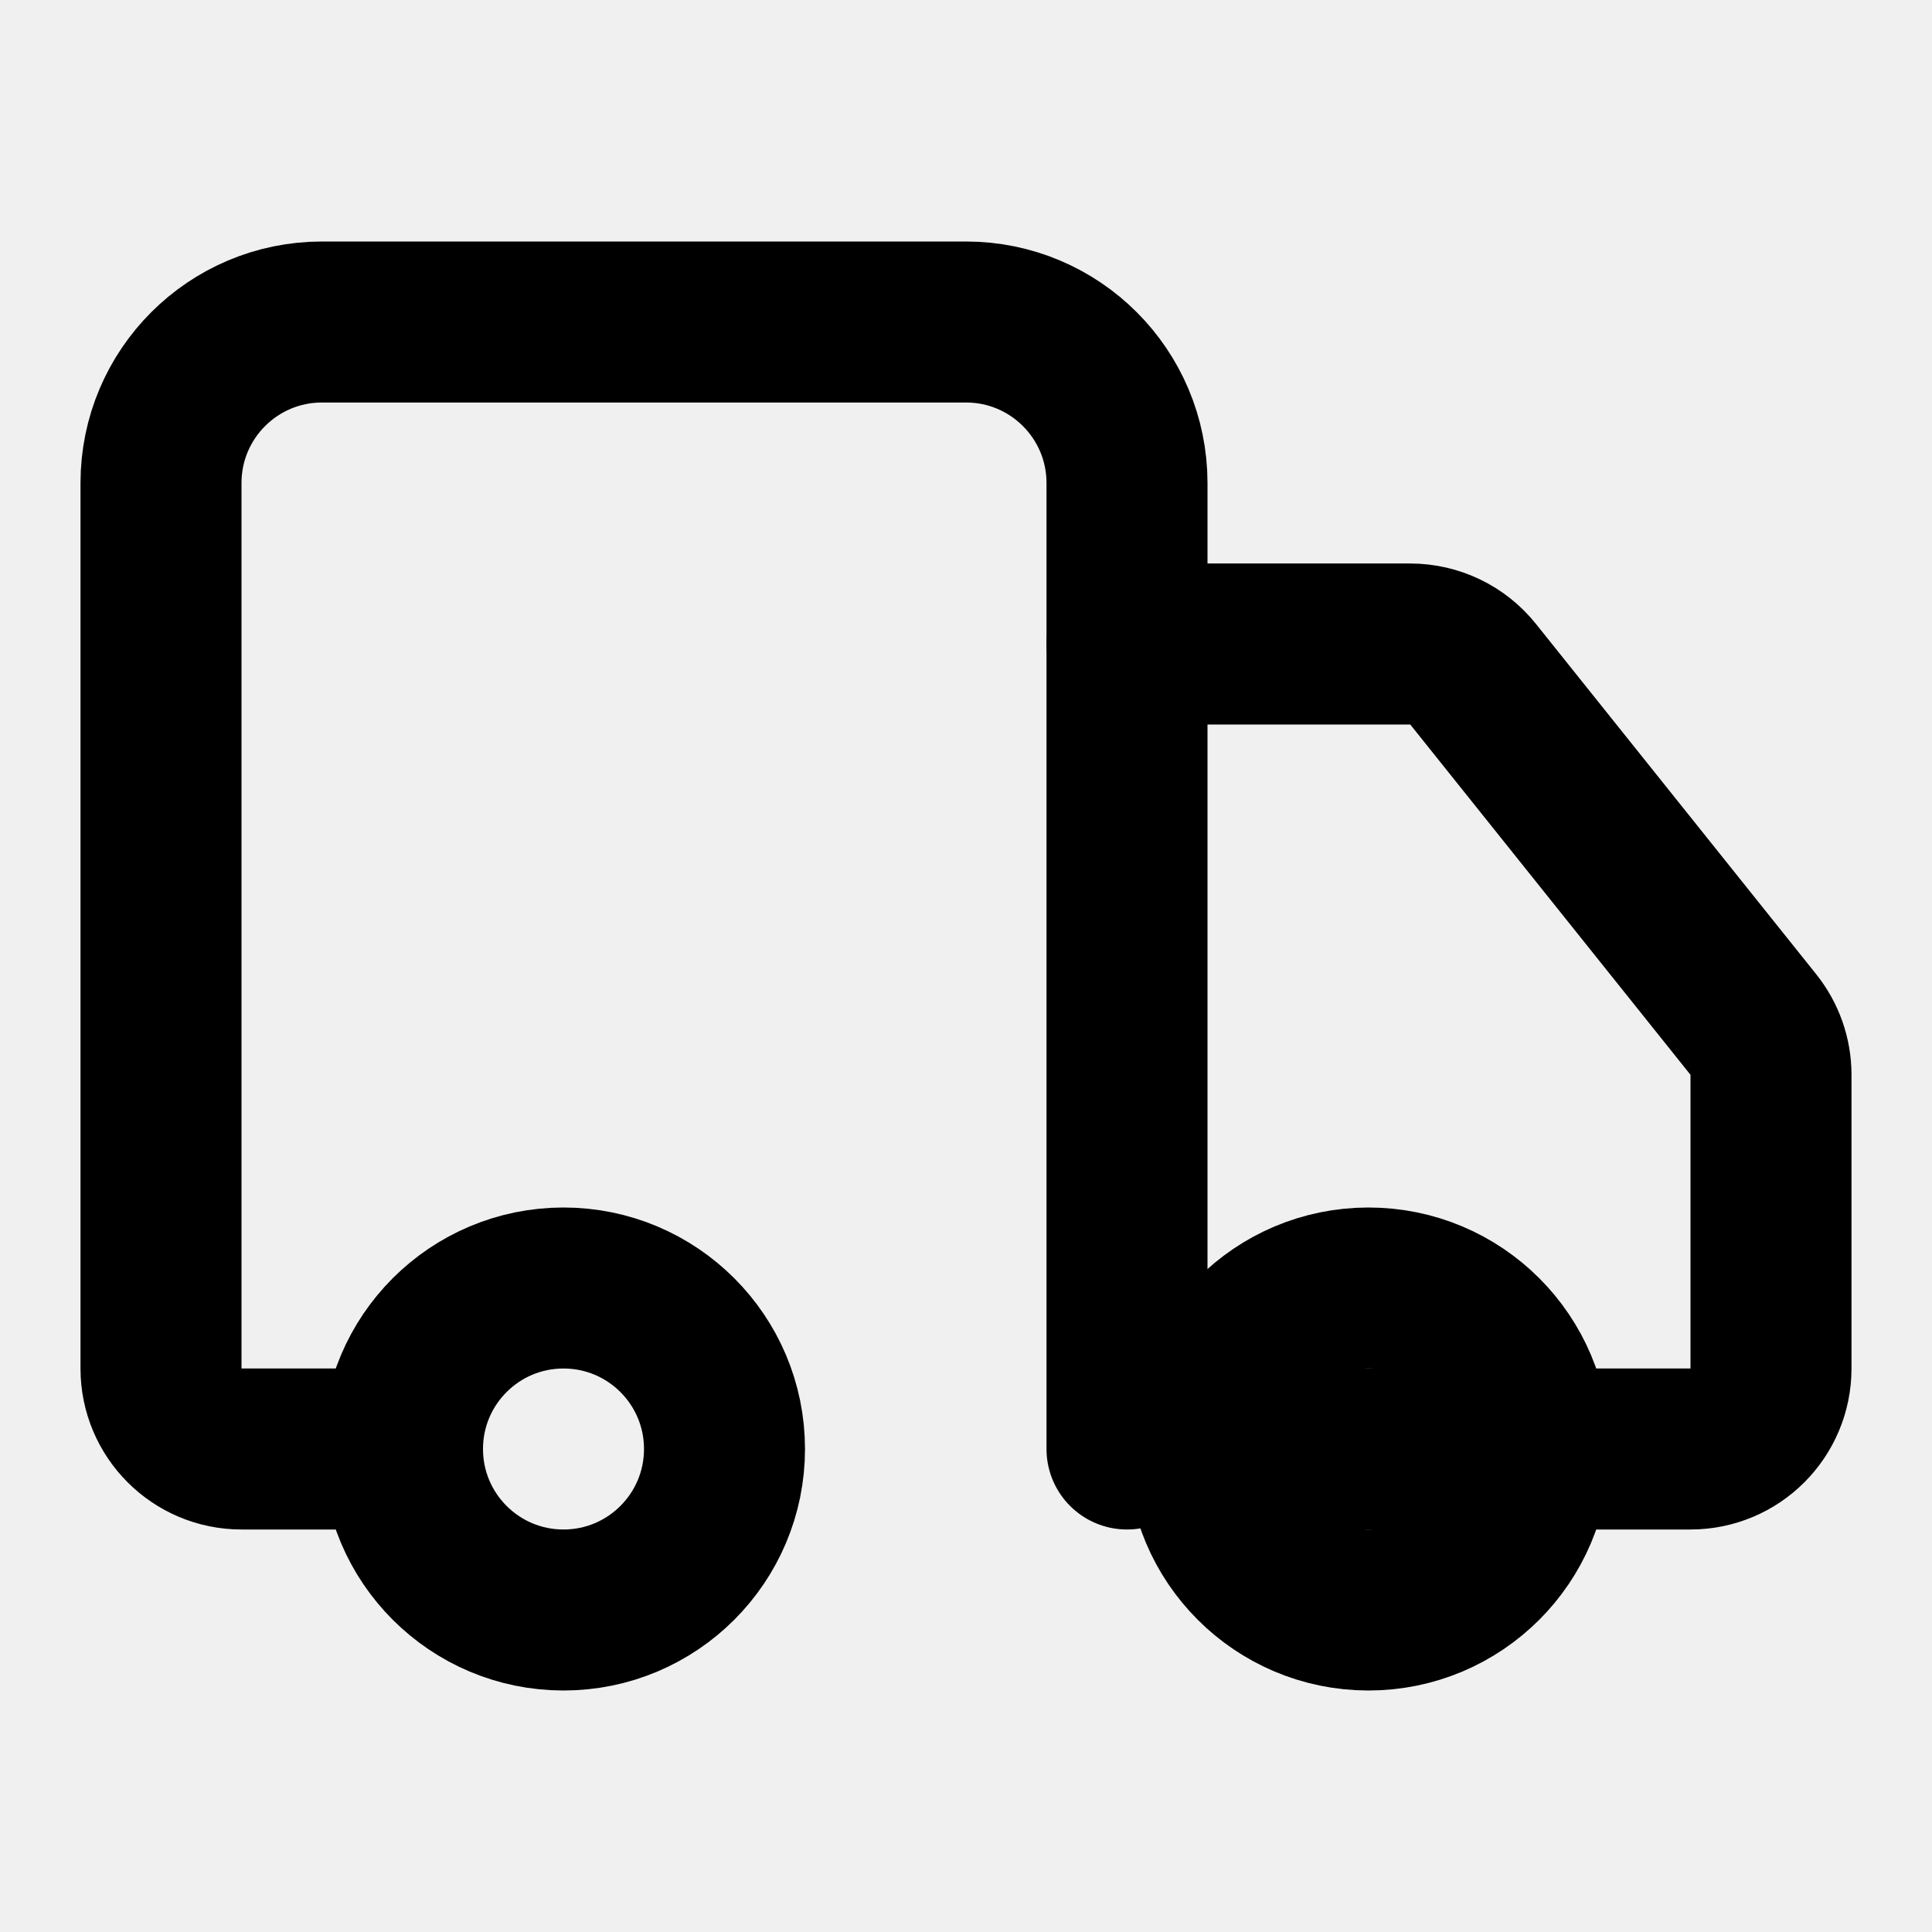
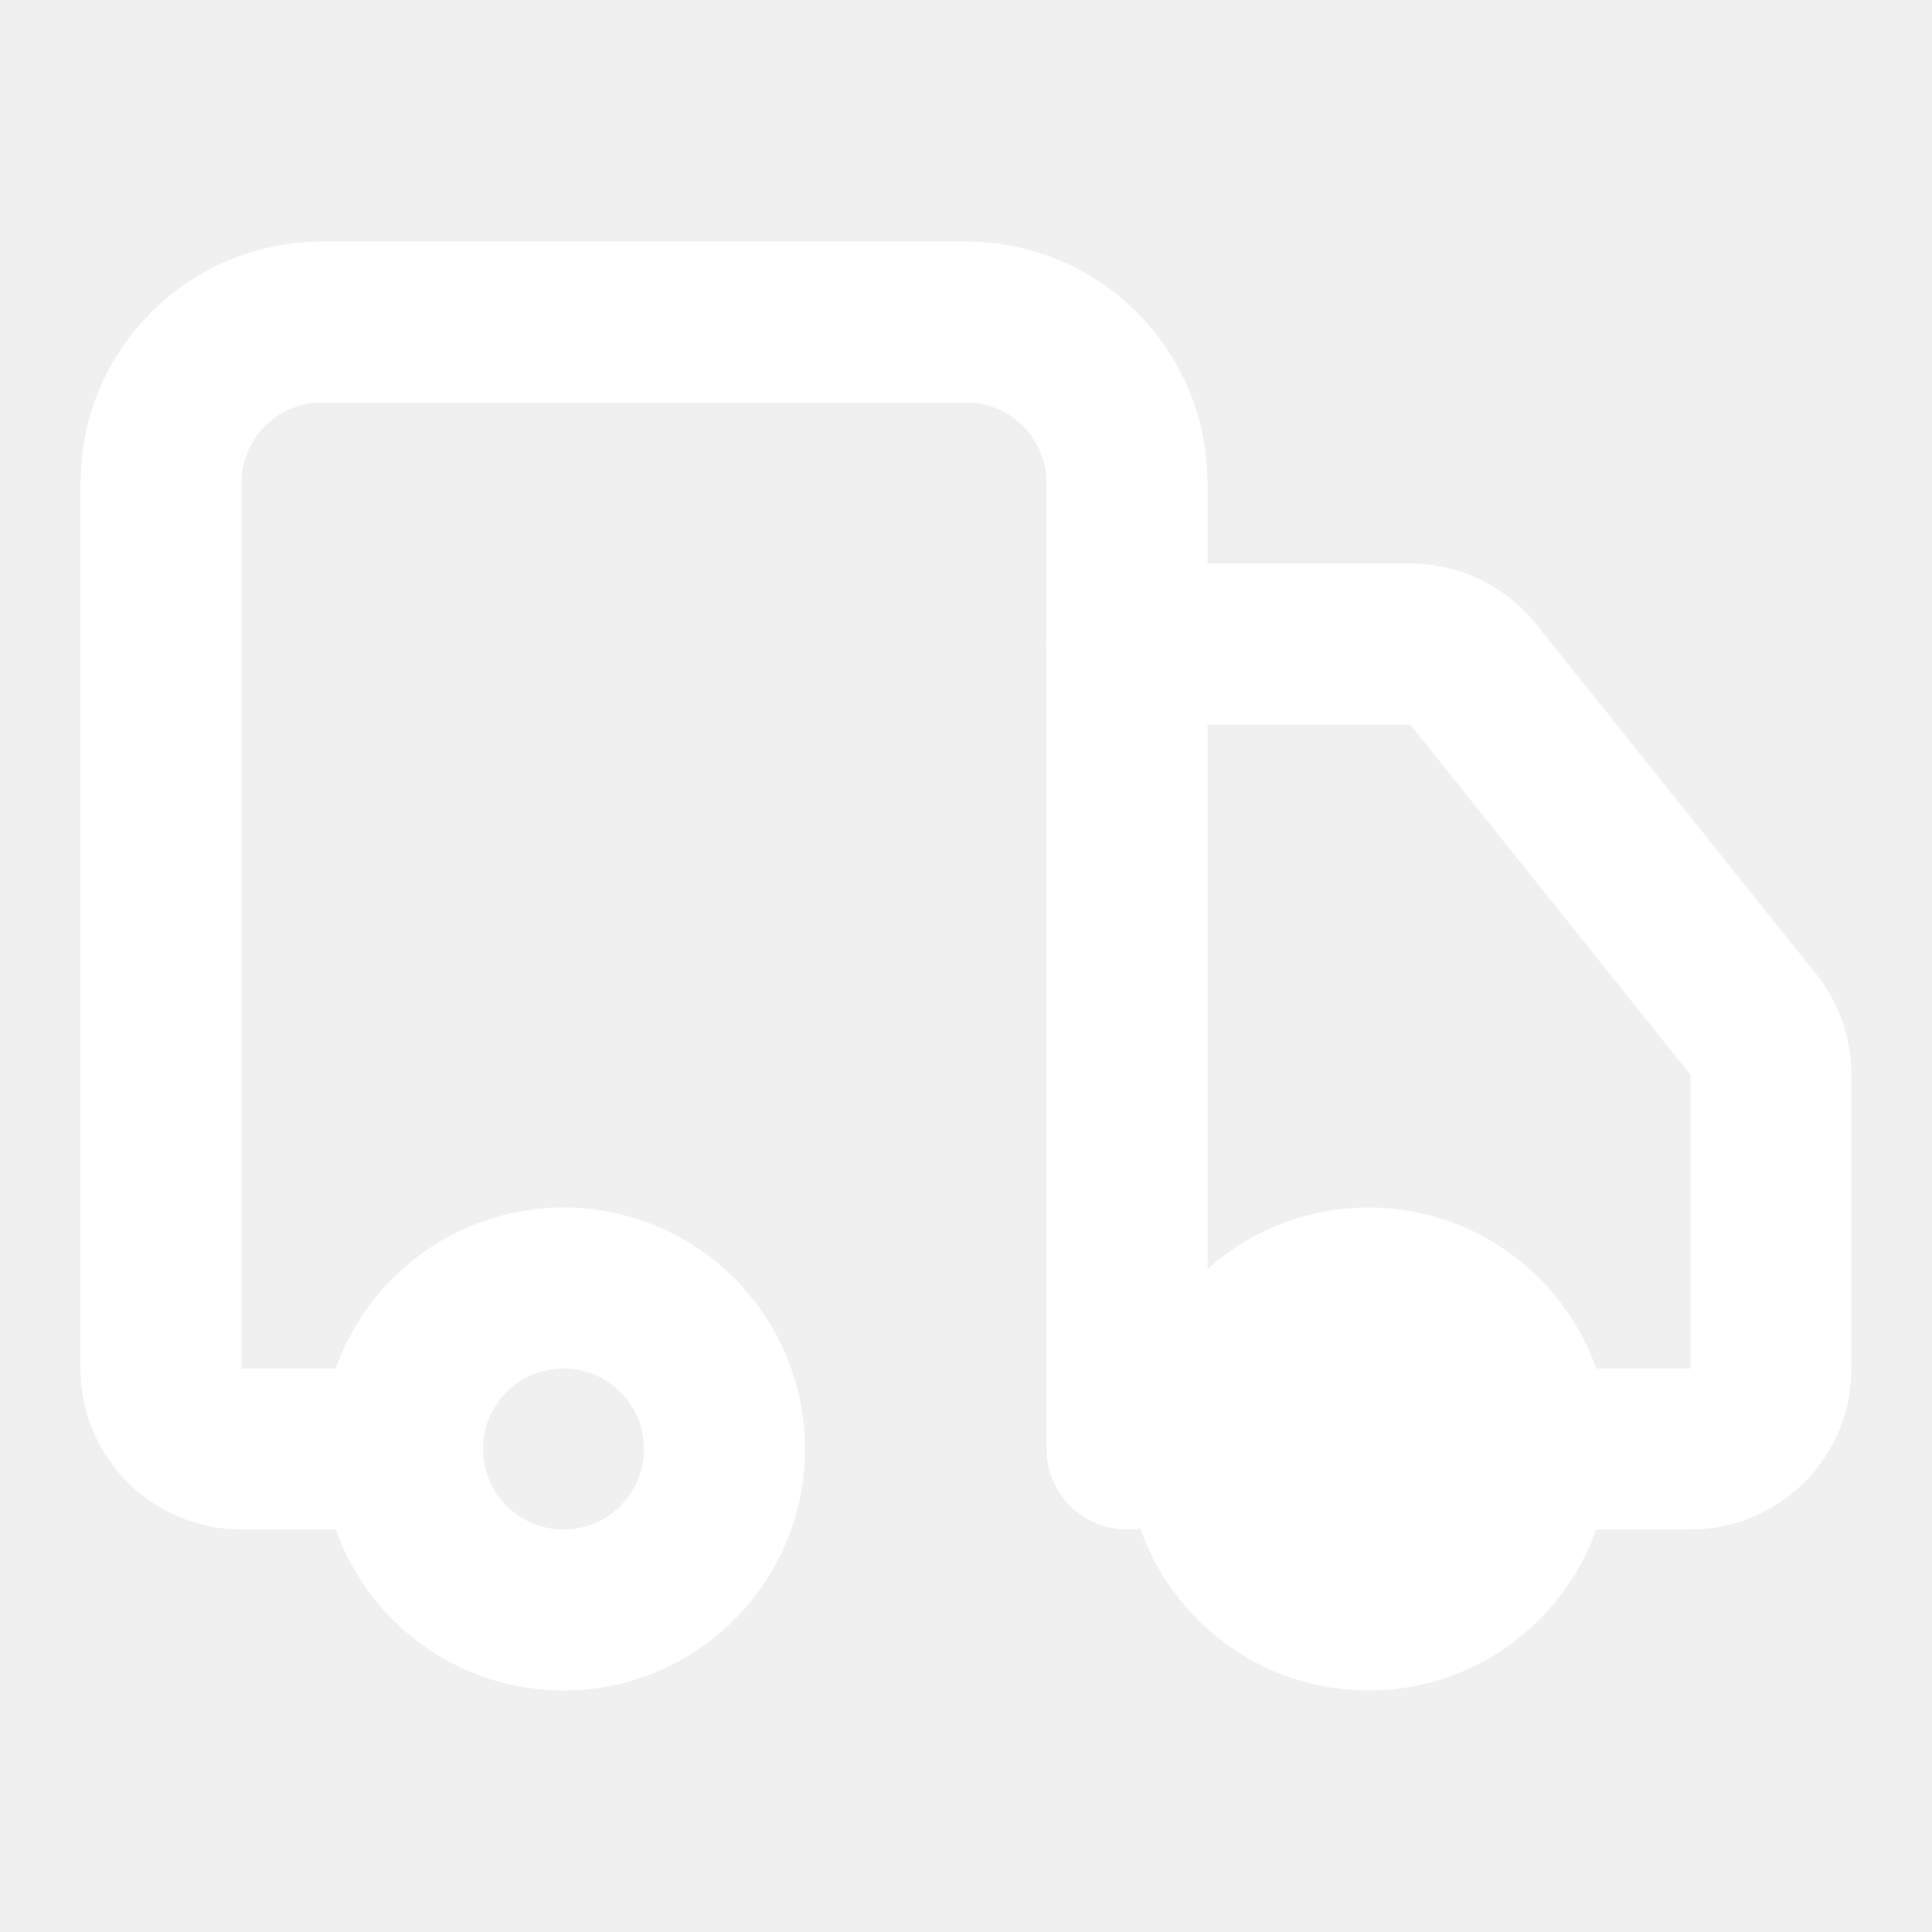
- <svg xmlns="http://www.w3.org/2000/svg" width="24" height="24" viewBox="0 0 24 24" fill="none" stroke="currentColor" stroke-width="2" stroke-linecap="round" stroke-linejoin="round">
+ <svg xmlns="http://www.w3.org/2000/svg" width="24" height="24" viewBox="0 0 24 24" fill="none" stroke="#ffffff" stroke-width="2" stroke-linecap="round" stroke-linejoin="round">
  <path d="M14 18V6a2 2 0 0 0-2-2H4a2 2 0 0 0-2 2v11a1 1 0 0 0 1 1h2" />
  <path d="M15 18h6a1 1 0 0 0 1-1v-3.65a1 1 0 0 0-.22-.624l-3.48-4.35A1 1 0 0 0 17.52 8H14" />
  <circle cx="17" cy="18" r="2" />
  <circle cx="7" cy="18" r="2" />
</svg>
